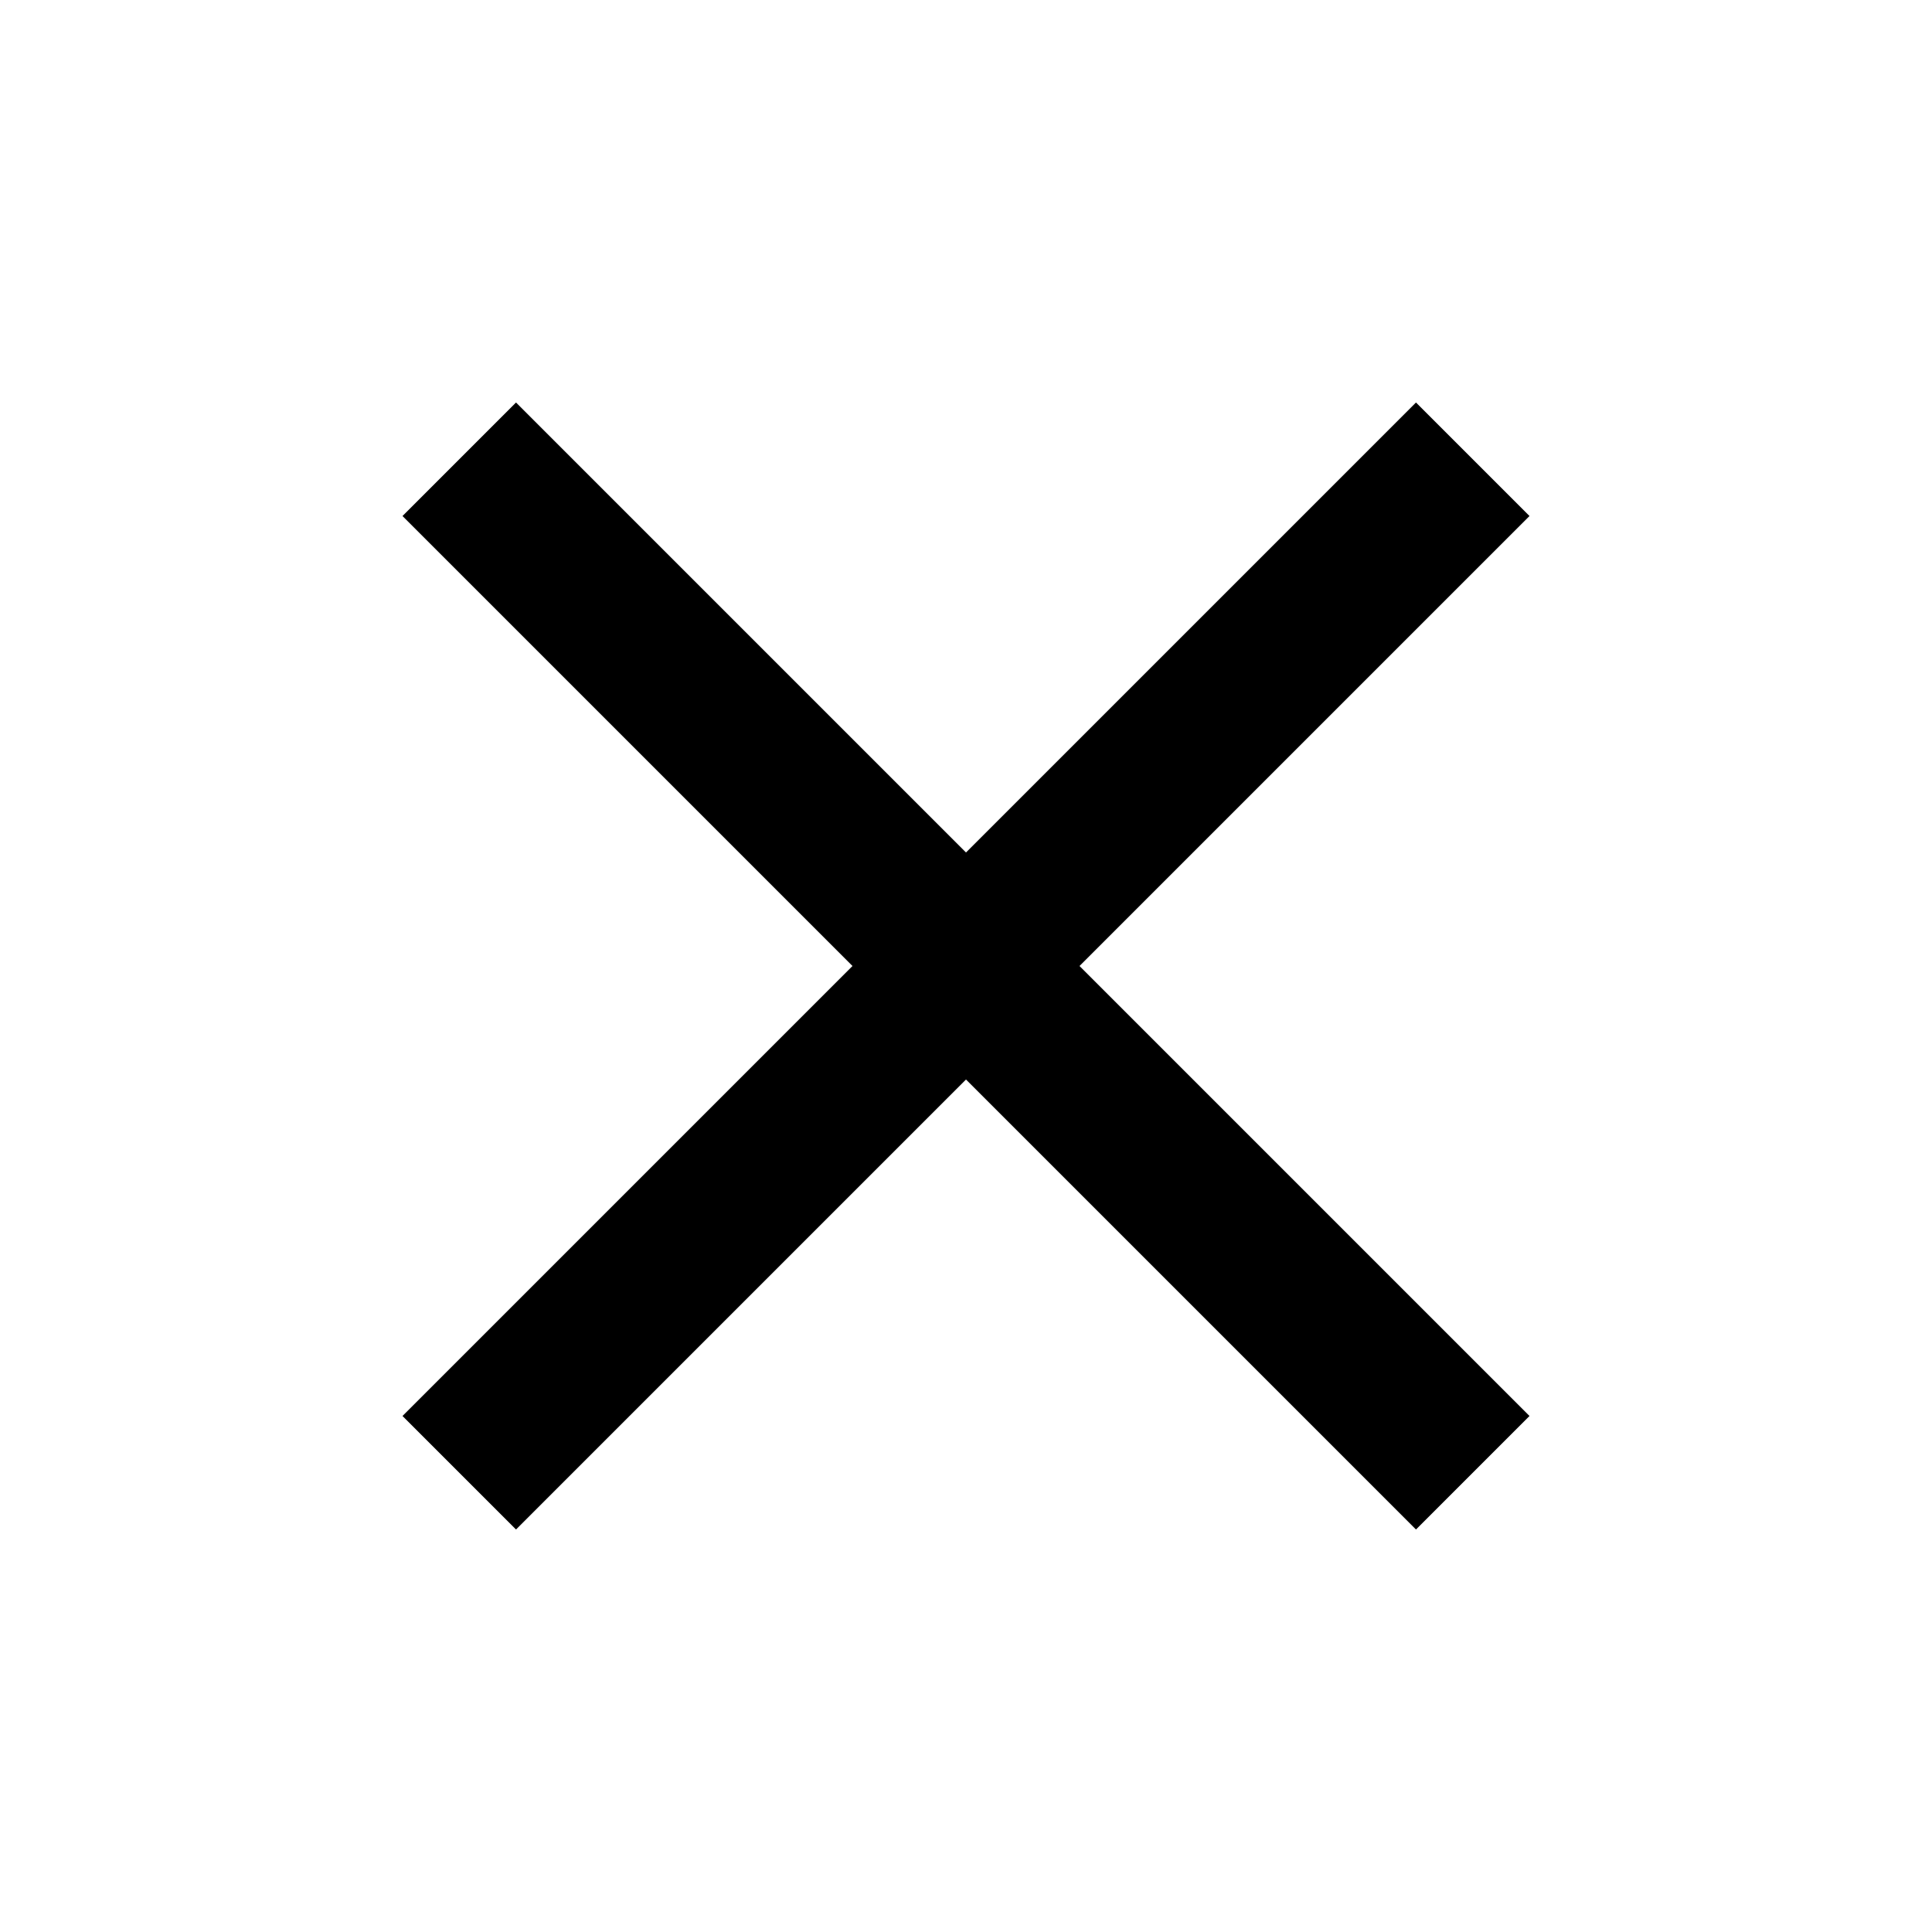
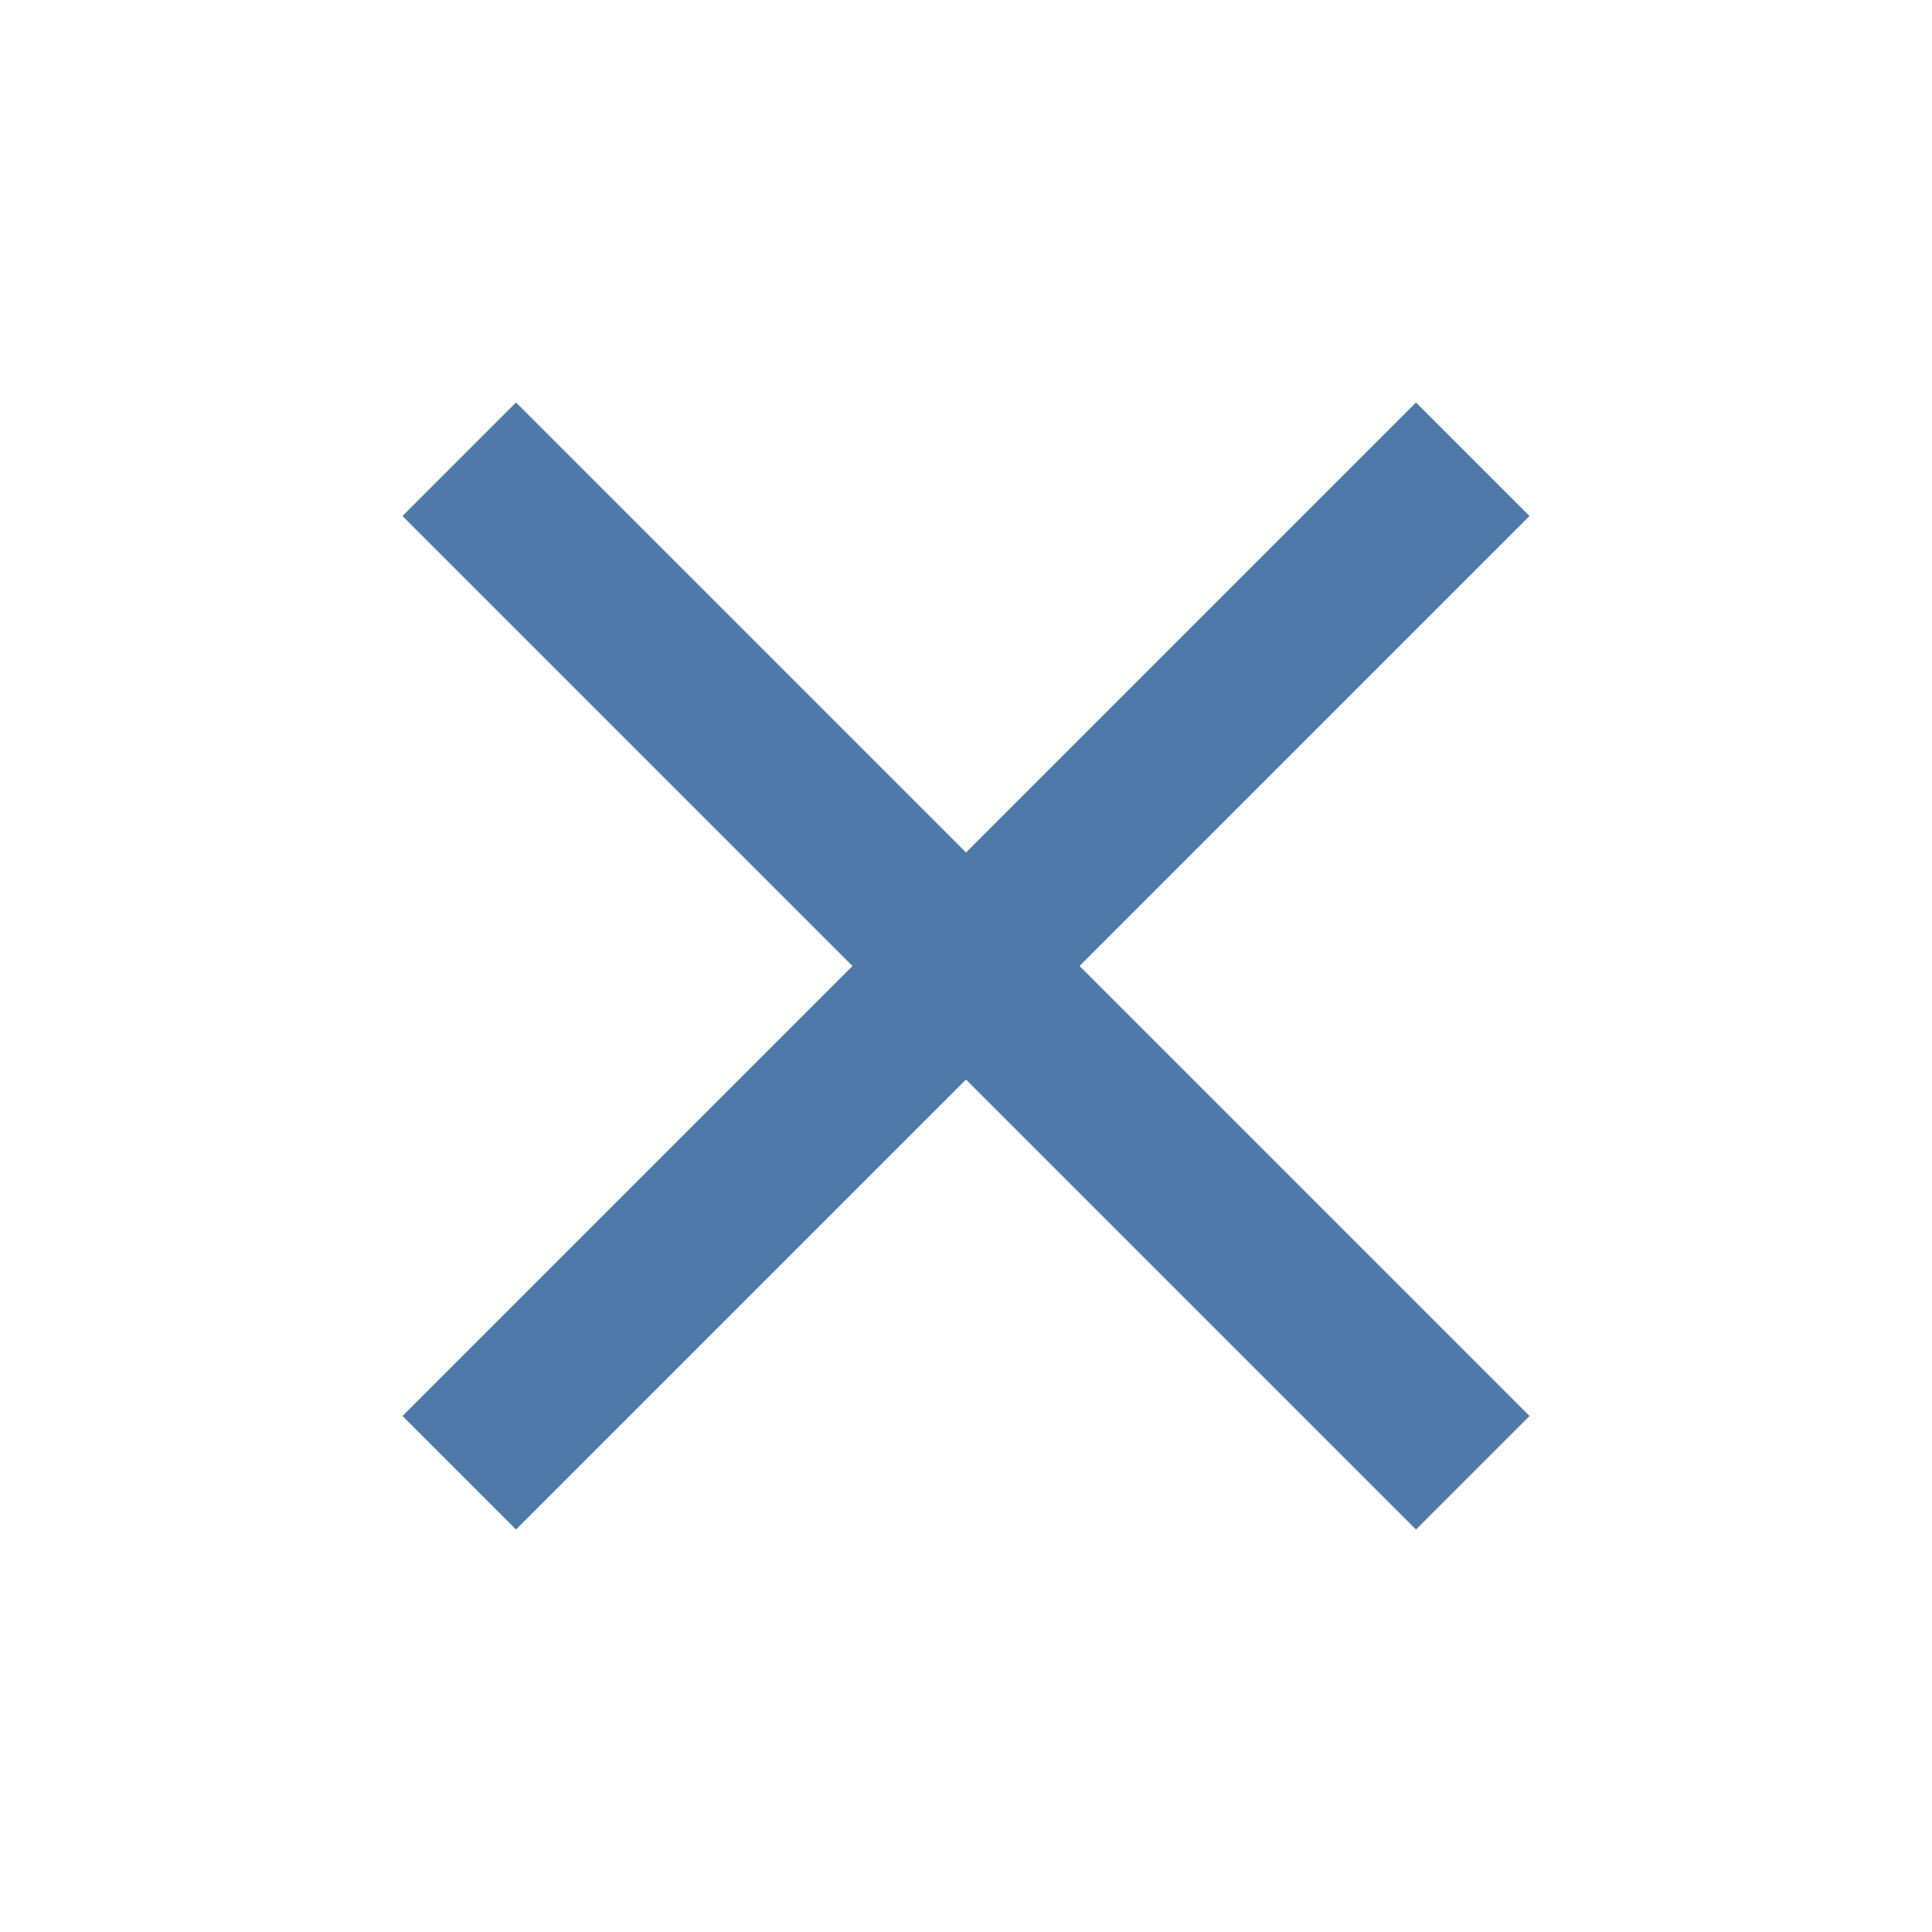
<svg xmlns="http://www.w3.org/2000/svg" viewBox="0 0 24 24">
-   <path d="M19 6.41L17.59 5 12 10.59 6.41 5 5 6.41 10.59 12 5 17.59 6.41 19 12 13.41 17.59 19 19 17.59 13.41 12z" />
+   <path fill="#4e79a8" d="M19 6.41L17.59 5 12 10.59 6.41 5 5 6.41 10.59 12 5 17.59 6.41 19 12 13.41 17.59 19 19 17.59 13.41 12z" />
  <path d="M0 0h24v24H0z" fill="none" />
</svg>
